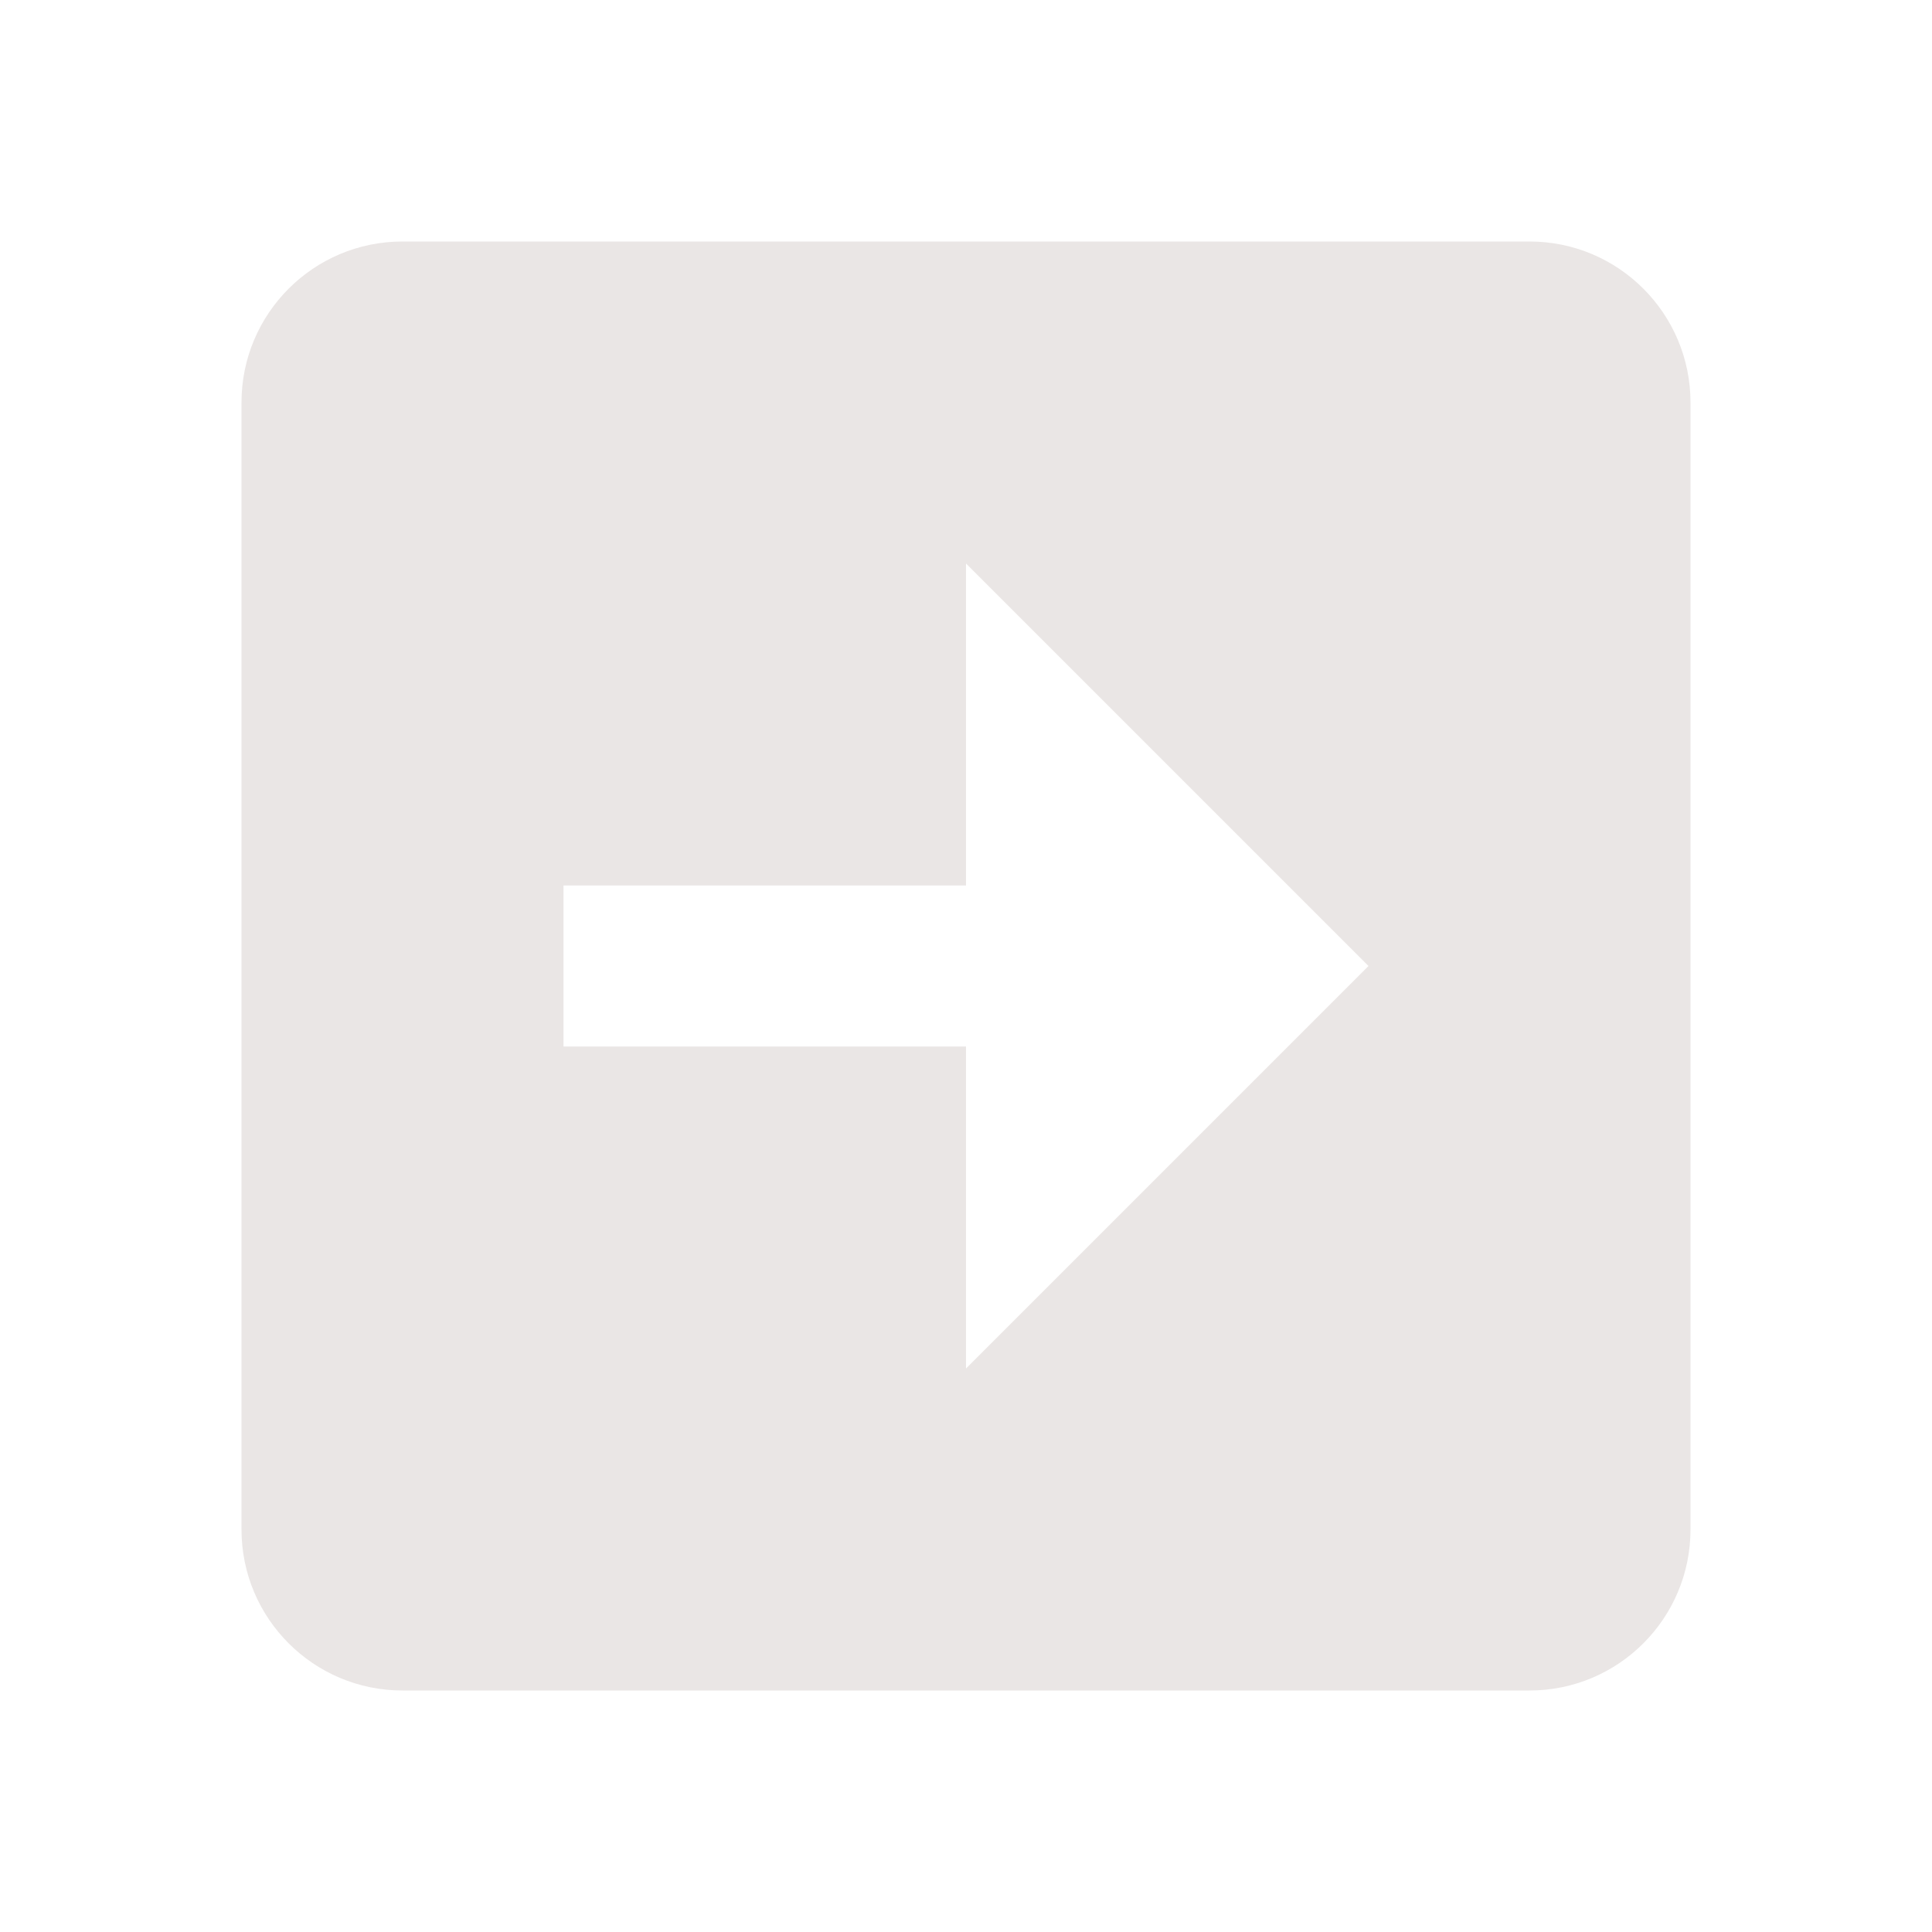
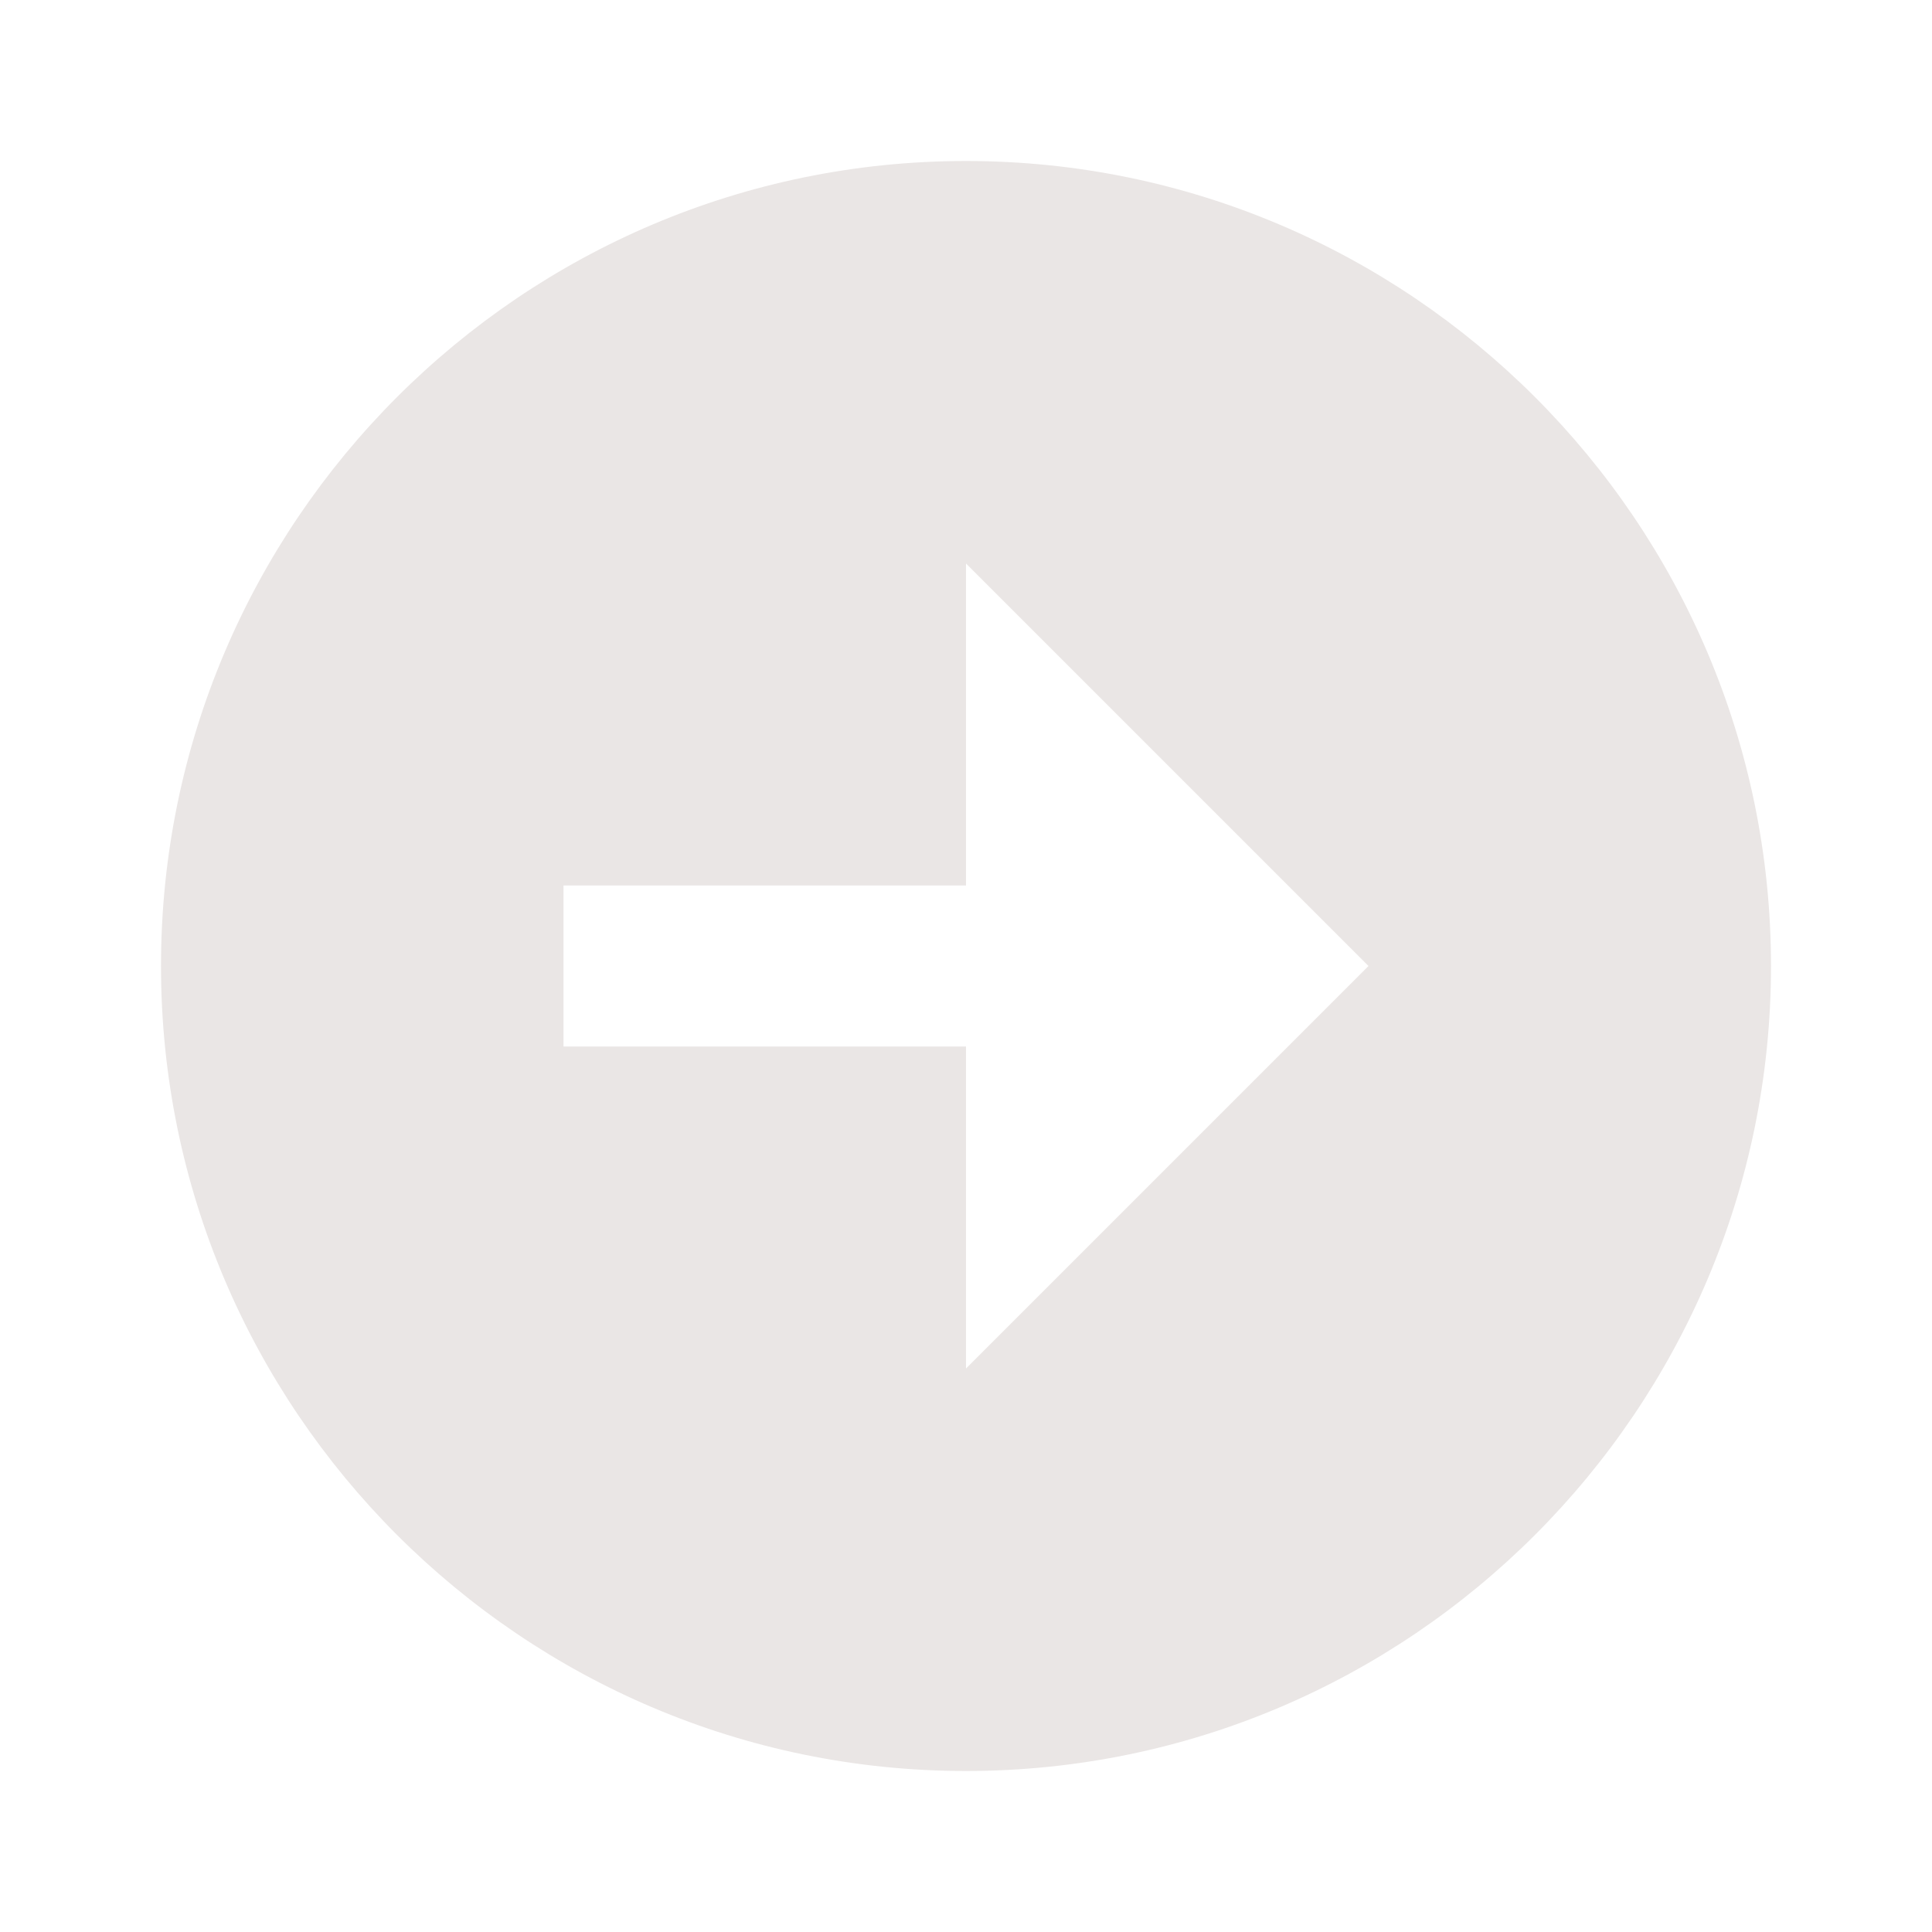
- <svg xmlns="http://www.w3.org/2000/svg" width="42" height="42" viewBox="0 0 24 24" style="fill: #EAE6E5;transform: ;msFilter:;">
-   <path d="M3 5v14a2 2 0 0 0 2 2h14a2 2 0 0 0 2-2V5a2 2 0 0 0-2-2H5a2 2 0 0 0-2 2zm4 6h5V7l5 5-5 5v-4H7v-2z" />
+ <svg xmlns="http://www.w3.org/2000/svg" width="36" height="36" viewBox="0 0 24 24" style="fill: #eae6e5;transform: ;msFilter:;">
+   <path d="M12 2C6.486 2 2 6.486 2 12s4.486 10 10 10 10-4.486 10-10S17.514 2 12 2zm0 15v-4H7v-2h5V7l5 5-5 5z" />
</svg>
